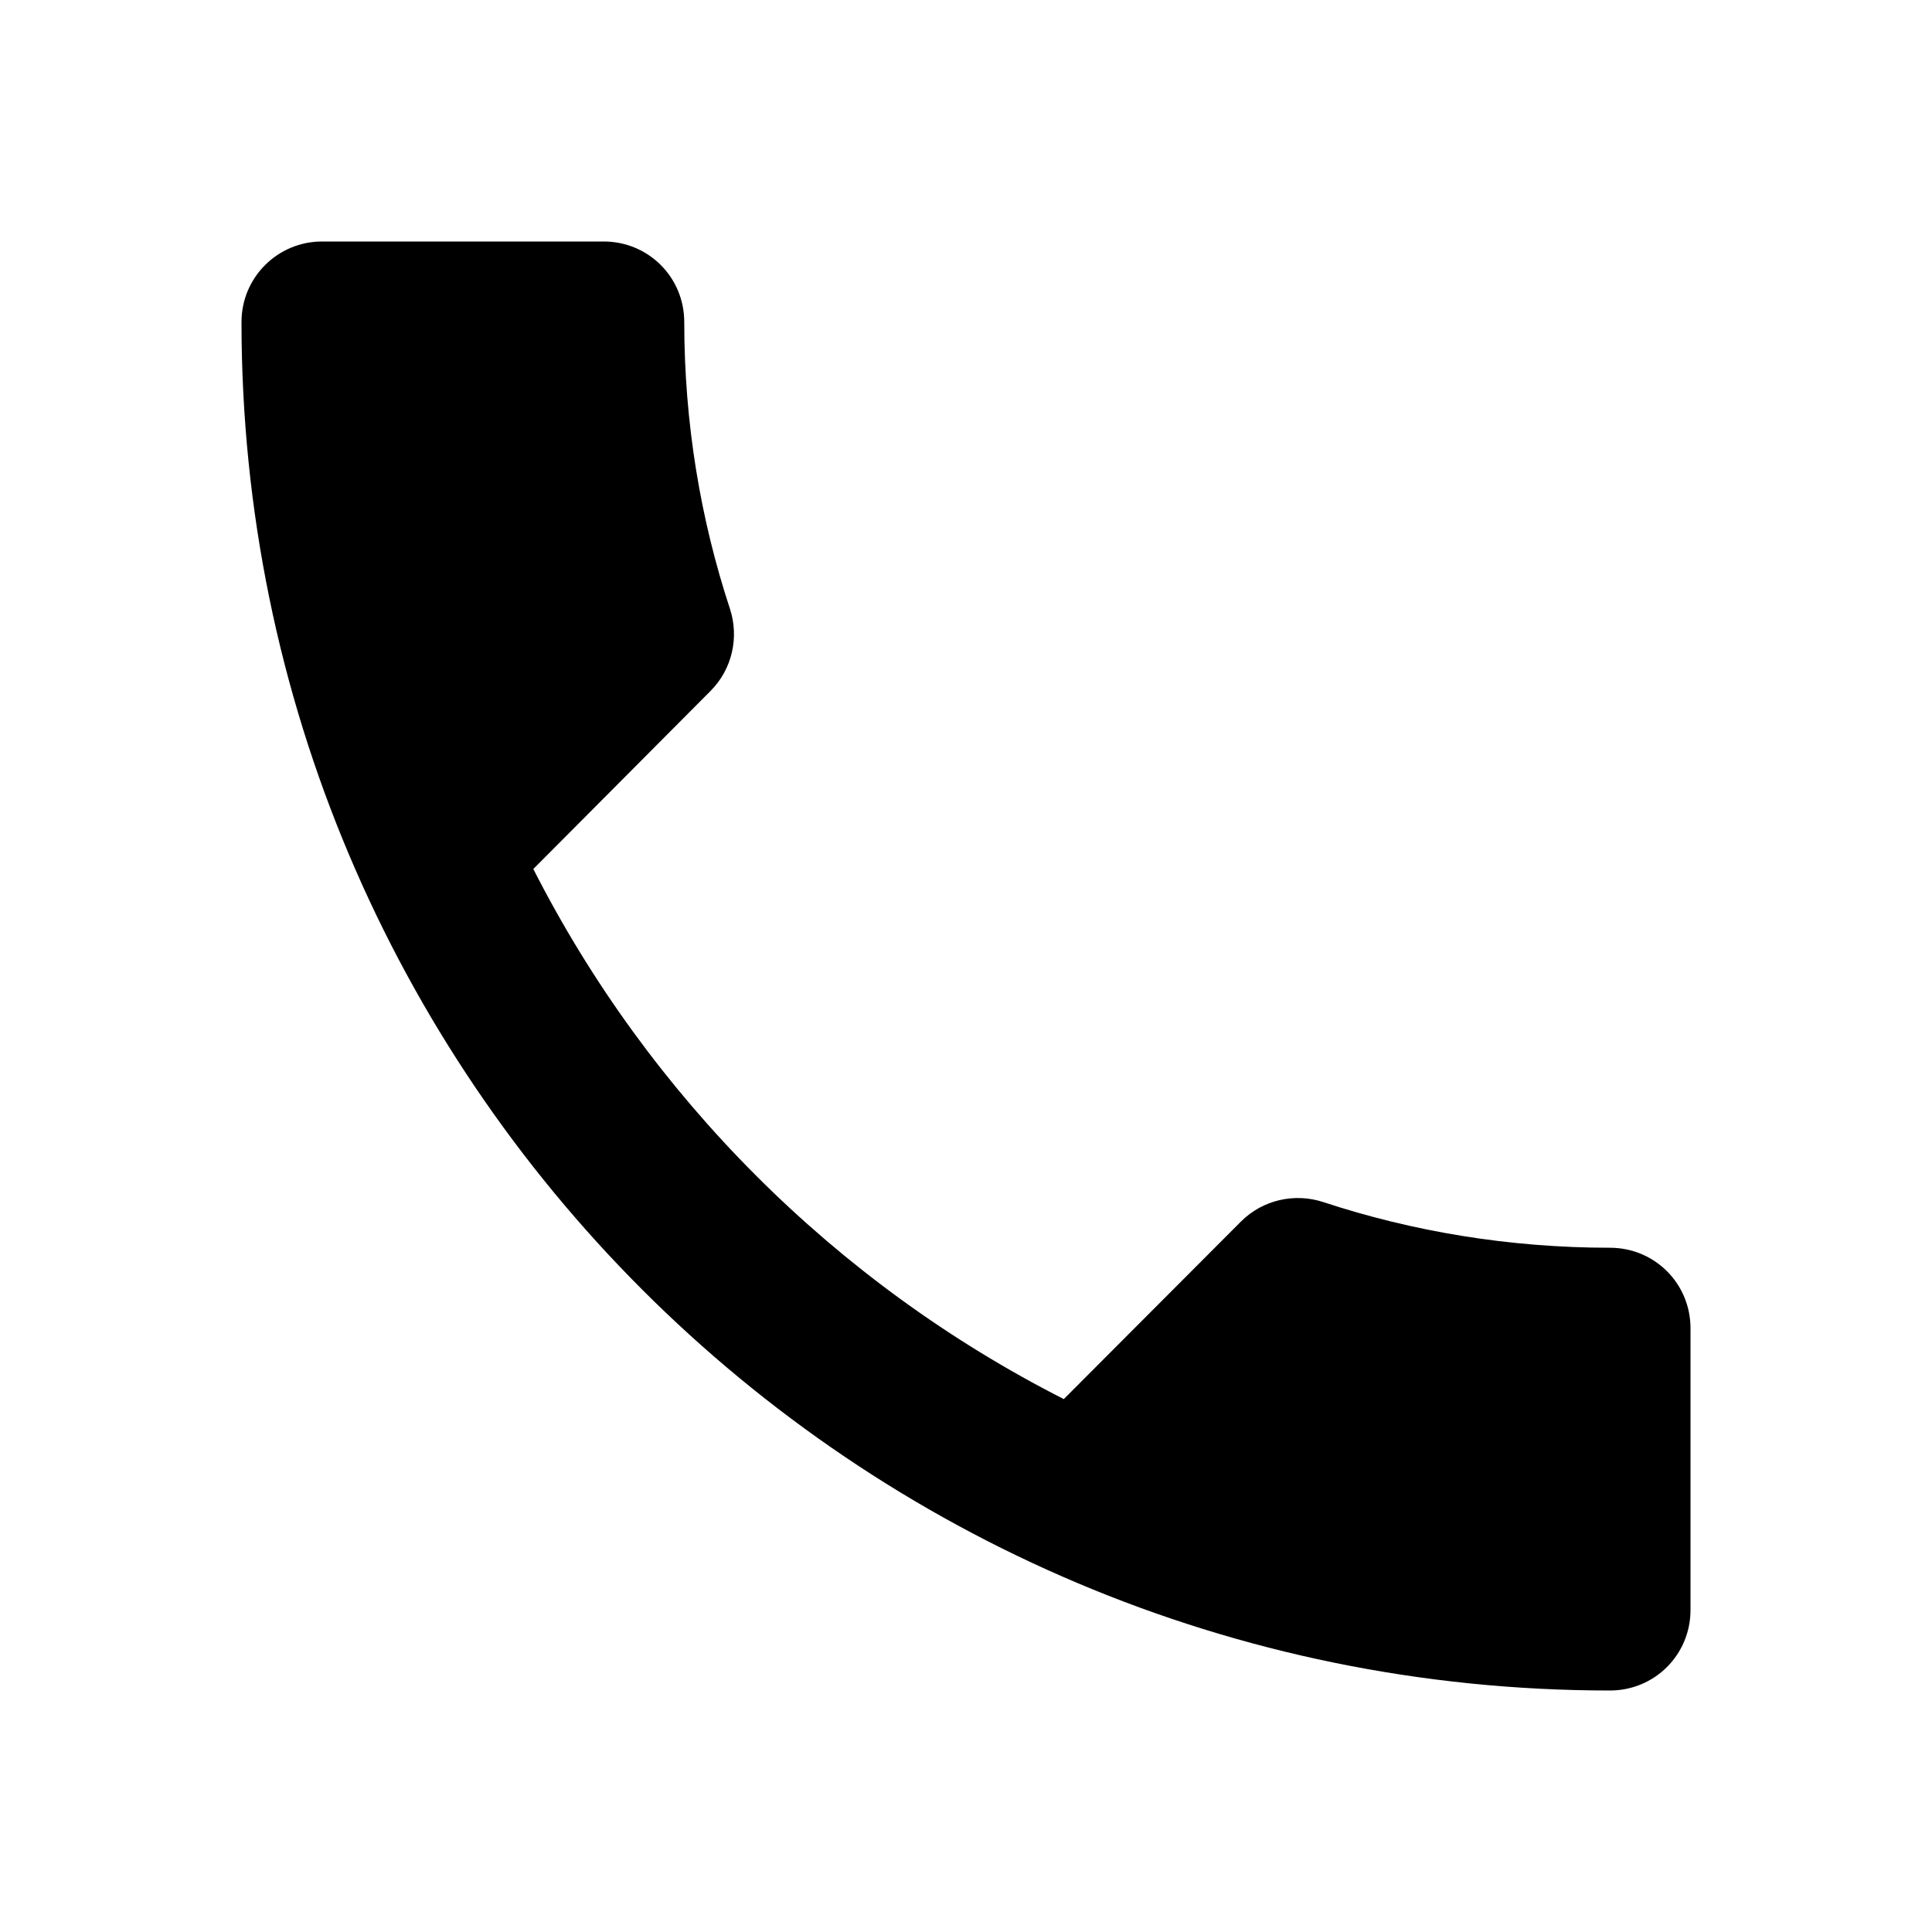
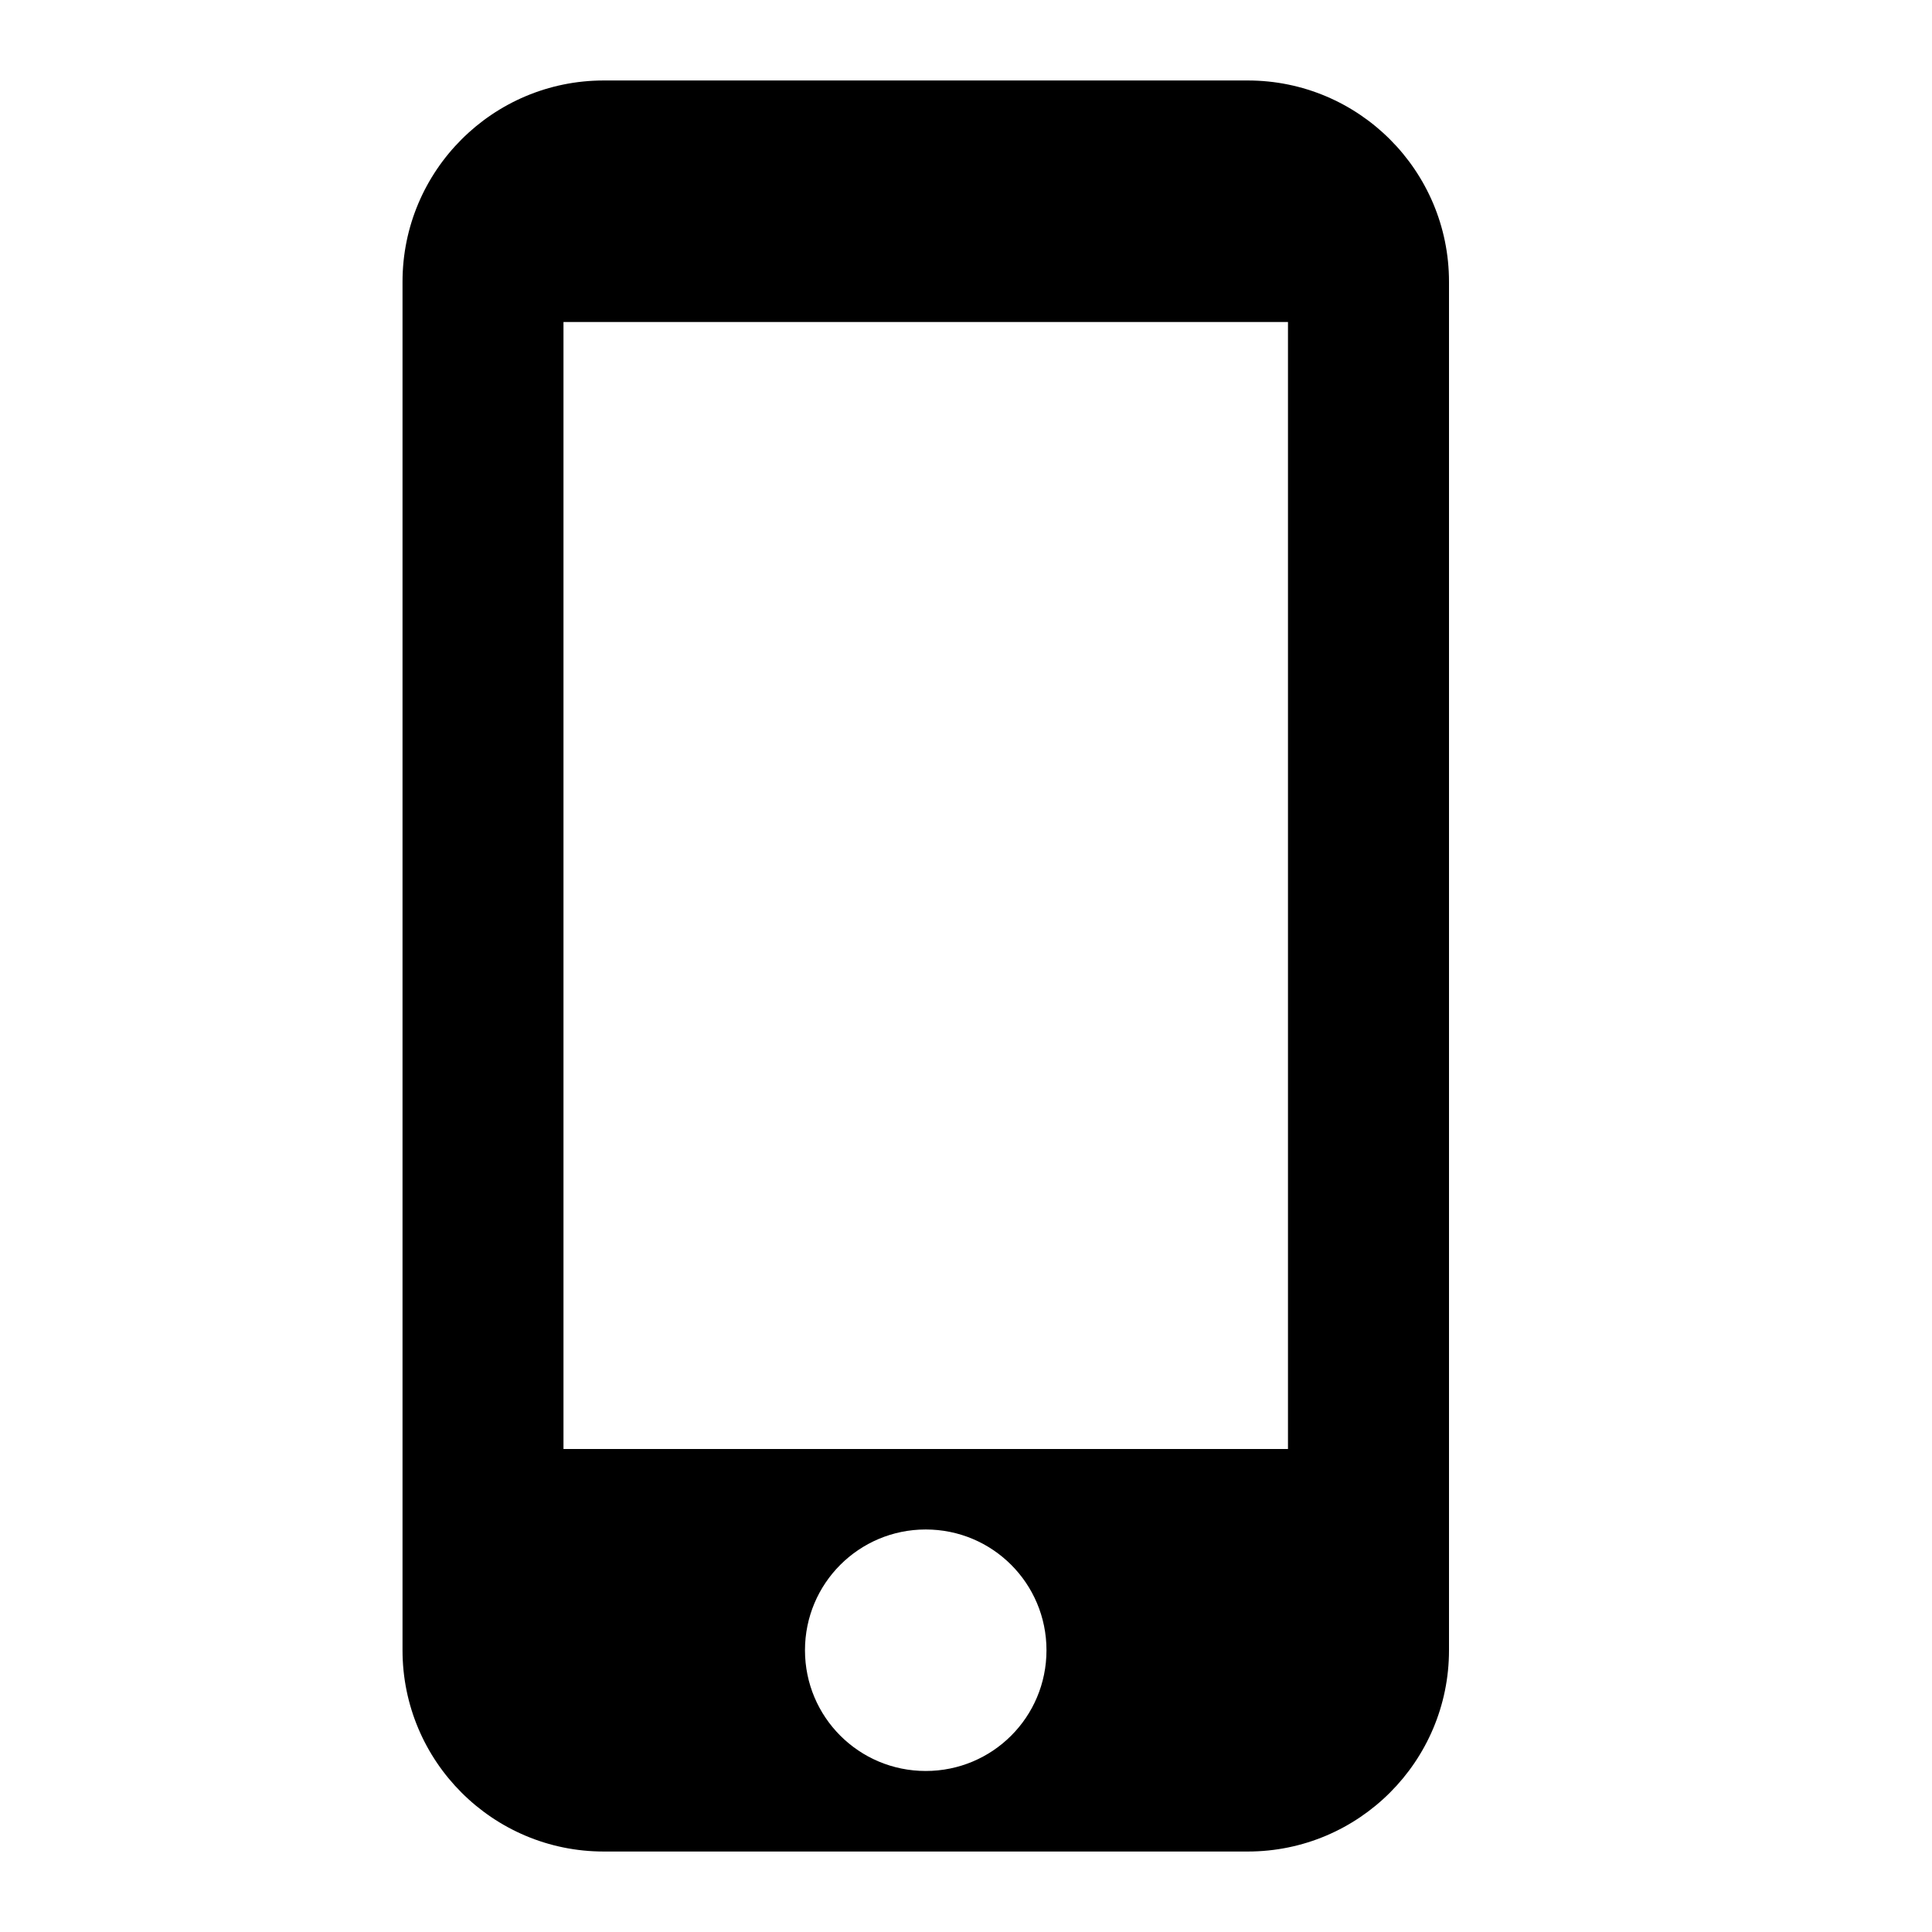
- <svg xmlns="http://www.w3.org/2000/svg" width="48" height="48" viewBox="0 0 48 48">
-   <path d="M13.25 21.59c2.88 5.66 7.51 10.29 13.18 13.17l4.4-4.41c.55-.55 1.34-.71 2.03-.49C35.1 30.6 37.51 31 40 31c1.11 0 2 .89 2 2v7c0 1.11-.89 2-2 2C21.22 42 6 26.78 6 8c0-1.11.9-2 2-2h7c1.11 0 2 .89 2 2 0 2.49.4 4.9 1.14 7.14.22.69.06 1.48-.49 2.03l-4.4 4.42z" />
+ <svg xmlns="http://www.w3.org/2000/svg" width="32" height="32" viewBox="0 0 32 32" fill="none">
+   <path d="M20.667 1.333H10C8.16 1.333 6.667 2.827 6.667 4.667V27.333C6.667 29.173 8.16 30.667 10 30.667H20.667C22.507 30.667 24 29.173 24 27.333V4.667C24 2.827 22.507 1.333 20.667 1.333ZM15.333 29.333C14.227 29.333 13.333 28.44 13.333 27.333C13.333 26.227 14.227 25.333 15.333 25.333C16.44 25.333 17.333 26.227 17.333 27.333C17.333 28.44 16.44 29.333 15.333 29.333ZM21.333 24H9.333V5.333H21.333V24Z" fill="black" />
</svg>
